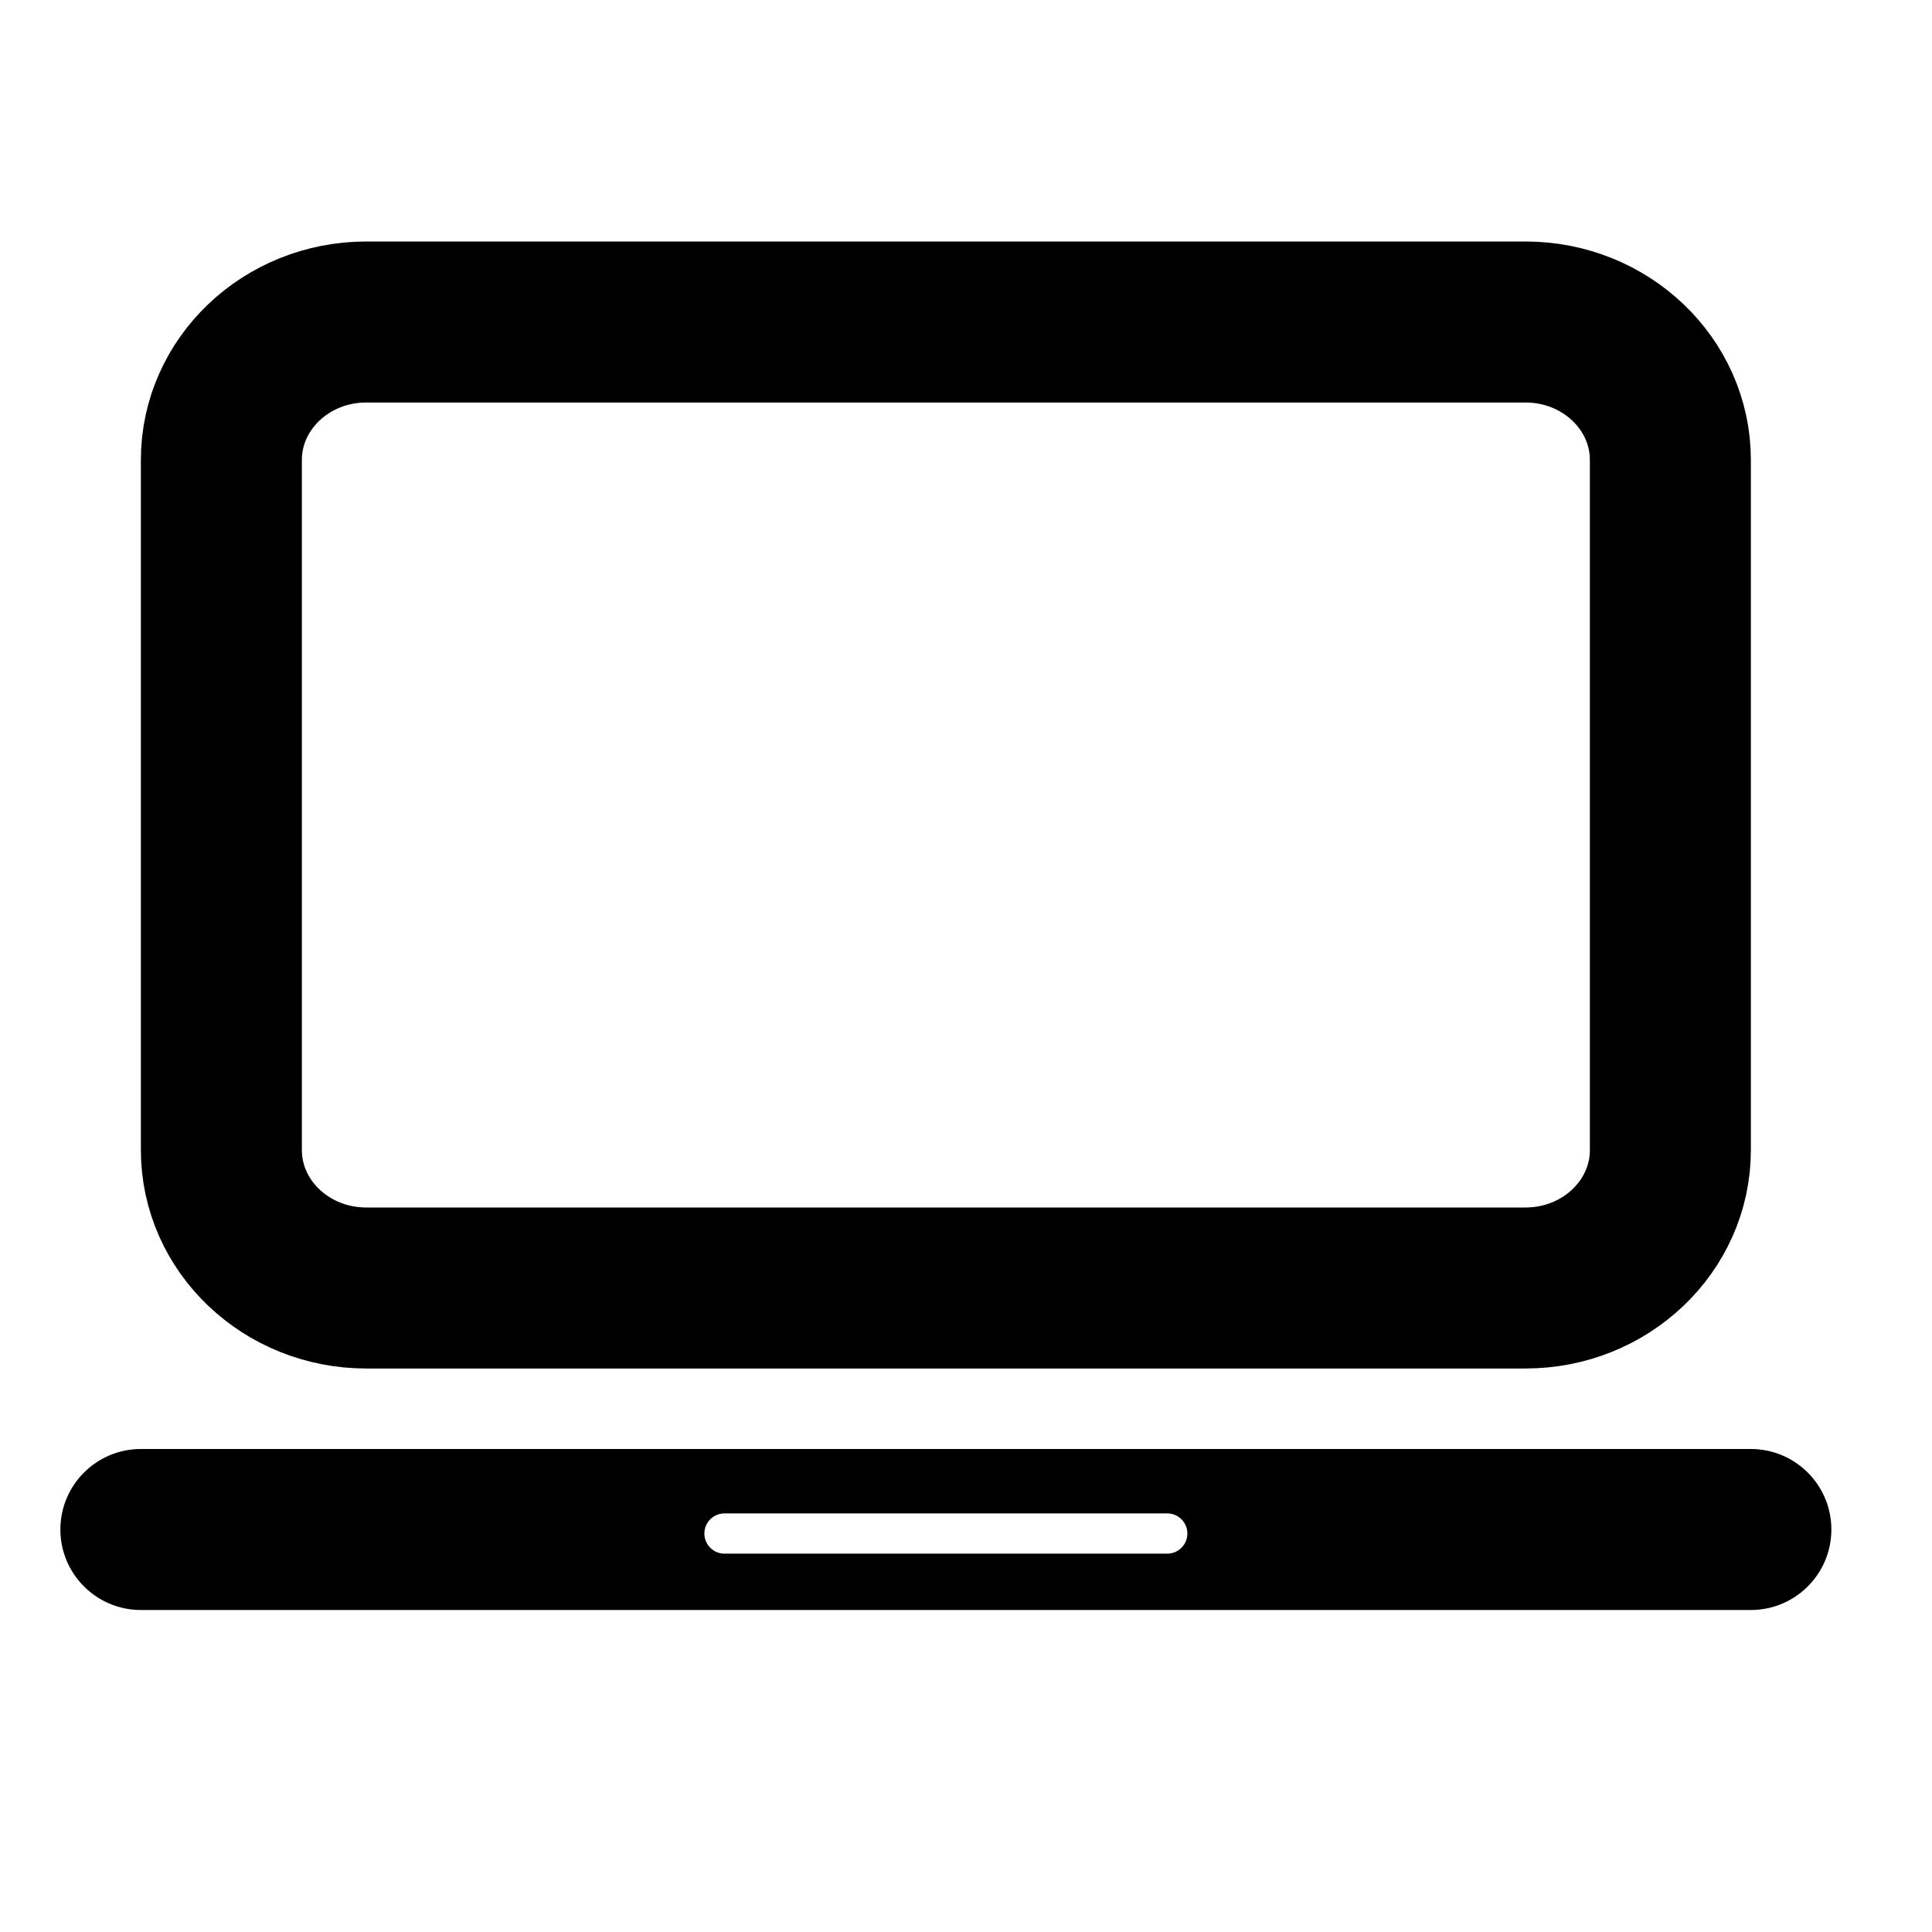
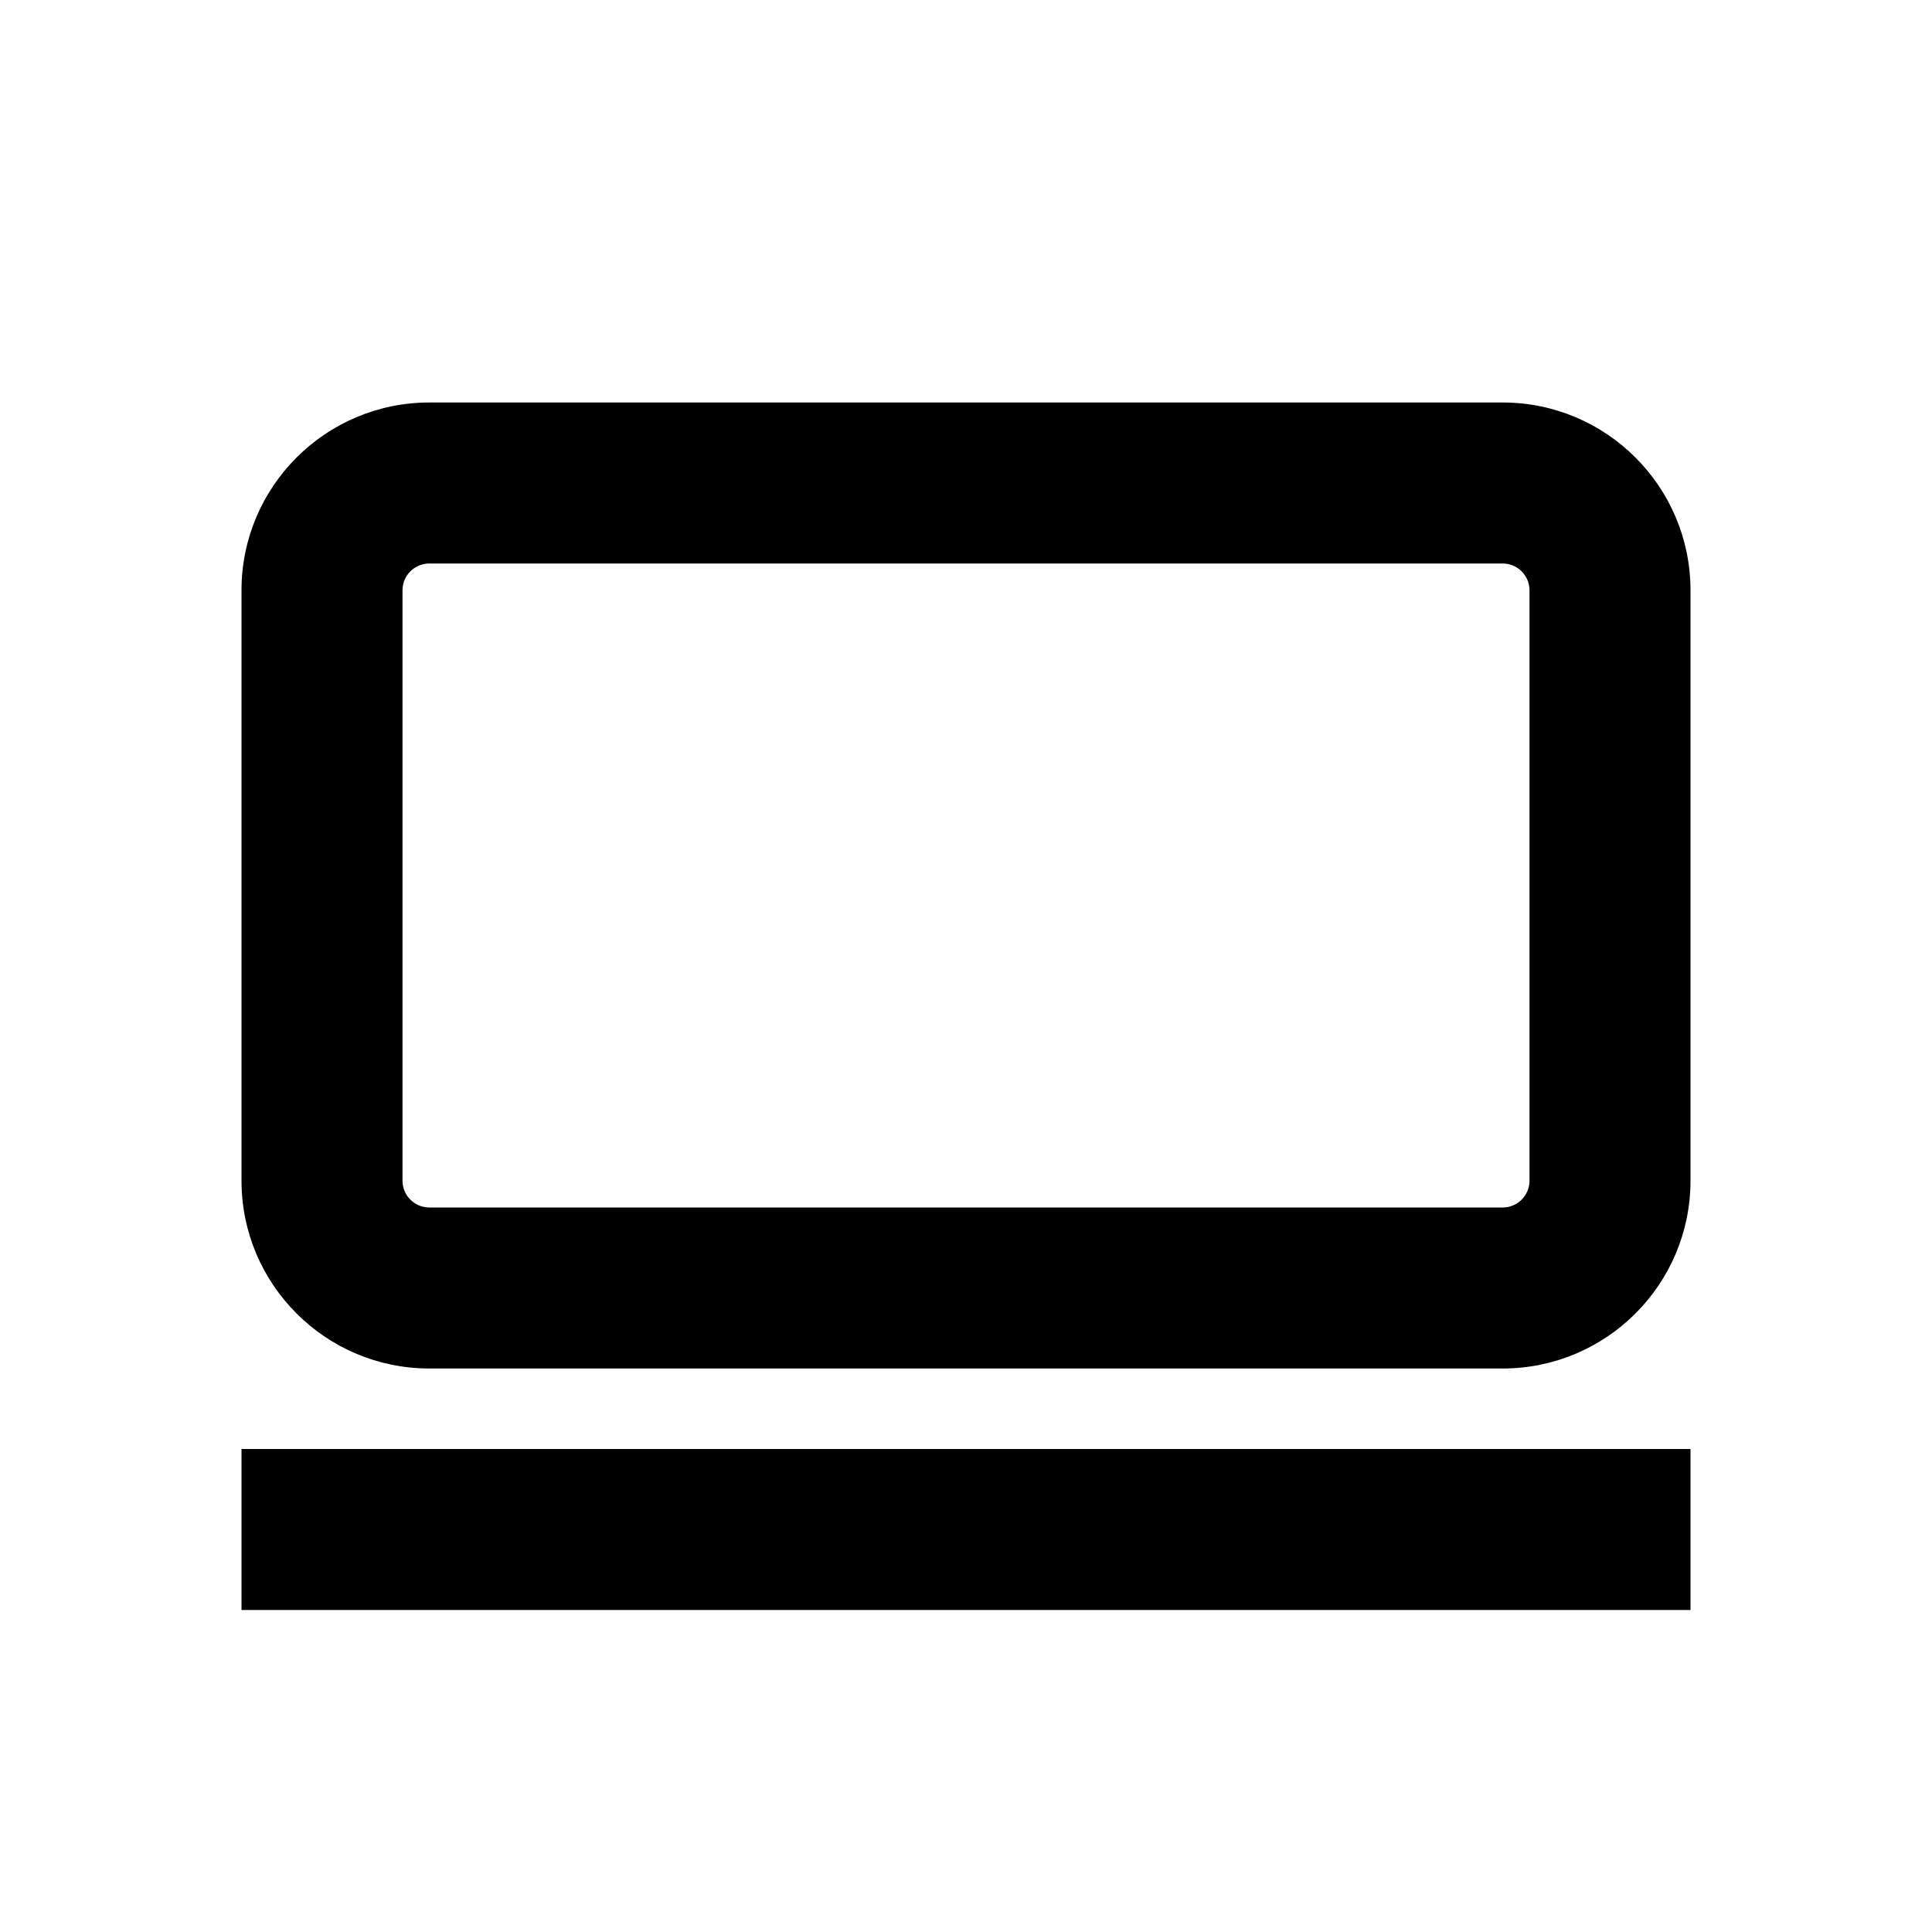
- <svg xmlns="http://www.w3.org/2000/svg" width="24" height="24" viewBox="0 0 24 24" fill="none">
-   <path d="M18.95 4H4.55C3.556 4 2.75 4.768 2.75 5.714V14.286C2.75 15.232 3.556 16 4.55 16H18.95C19.944 16 20.75 15.232 20.75 14.286V5.714C20.75 4.768 19.944 4 18.95 4Z" stroke="currentColor" stroke-width="2" stroke-linecap="round" stroke-linejoin="round" fill="transparent" />
-   <path fill-rule="evenodd" clip-rule="evenodd" d="M1.75 18C1.198 18 0.75 18.448 0.75 19C0.75 19.552 1.198 20 1.75 20H21.75C22.302 20 22.75 19.552 22.75 19C22.75 18.448 22.302 18 21.75 18H1.75ZM9 18.8C8.862 18.8 8.75 18.912 8.75 19.05C8.75 19.188 8.862 19.3 9 19.3H14.5C14.638 19.3 14.75 19.188 14.75 19.05C14.75 18.912 14.638 18.8 14.5 18.8H9Z" fill="currentColor" />
+ <svg xmlns="http://www.w3.org/2000/svg" width="18" height="18" viewBox="0 0 18 18" fill="none">
+   <path fill-rule="evenodd" clip-rule="evenodd" d="M2.25 5.5C2.25 4.534 3.034 3.75 4 3.75H14C14.966 3.75 15.75 4.534 15.75 5.5V11C15.75 11.966 14.966 12.75 14 12.75H4C3.034 12.75 2.25 11.966 2.25 11V5.5ZM4 5.25C3.862 5.25 3.75 5.362 3.75 5.5V11C3.75 11.138 3.862 11.25 4 11.25H14C14.138 11.25 14.25 11.138 14.25 11V5.5C14.25 5.362 14.138 5.25 14 5.25H4ZM2.25 13.5H15.75V15H2.25V13.5Z" fill="currentColor" />
</svg>
